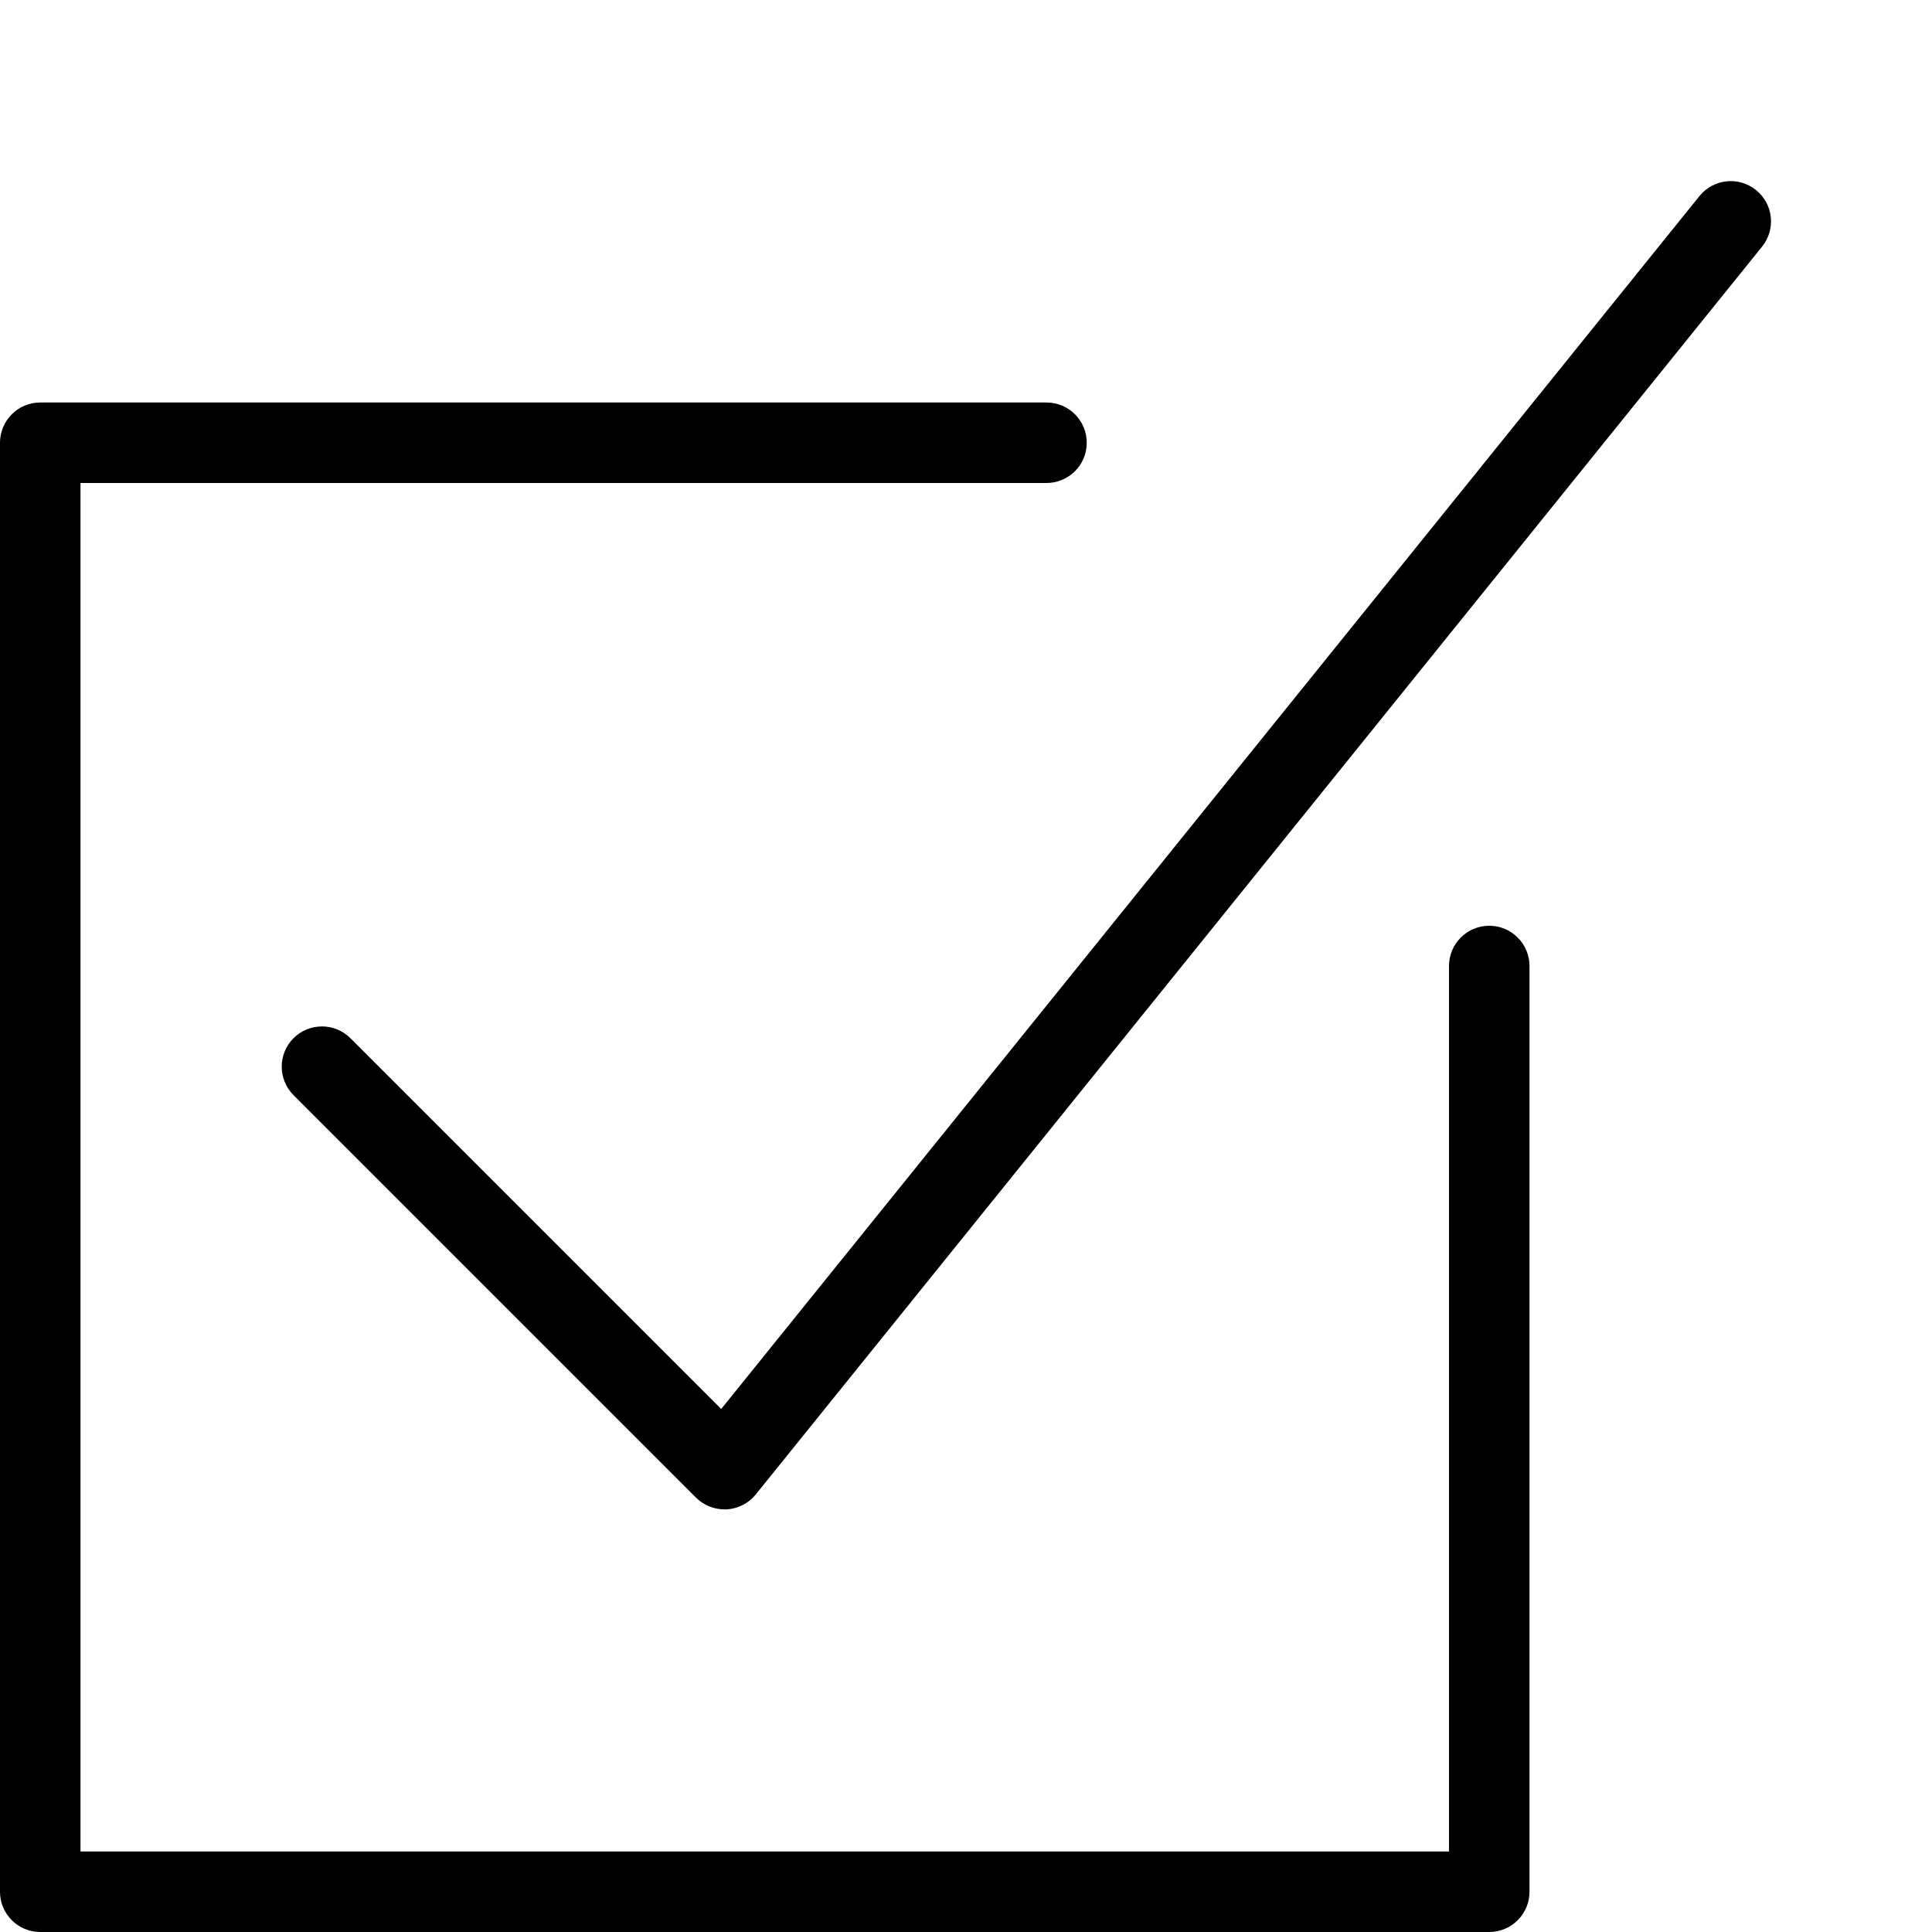
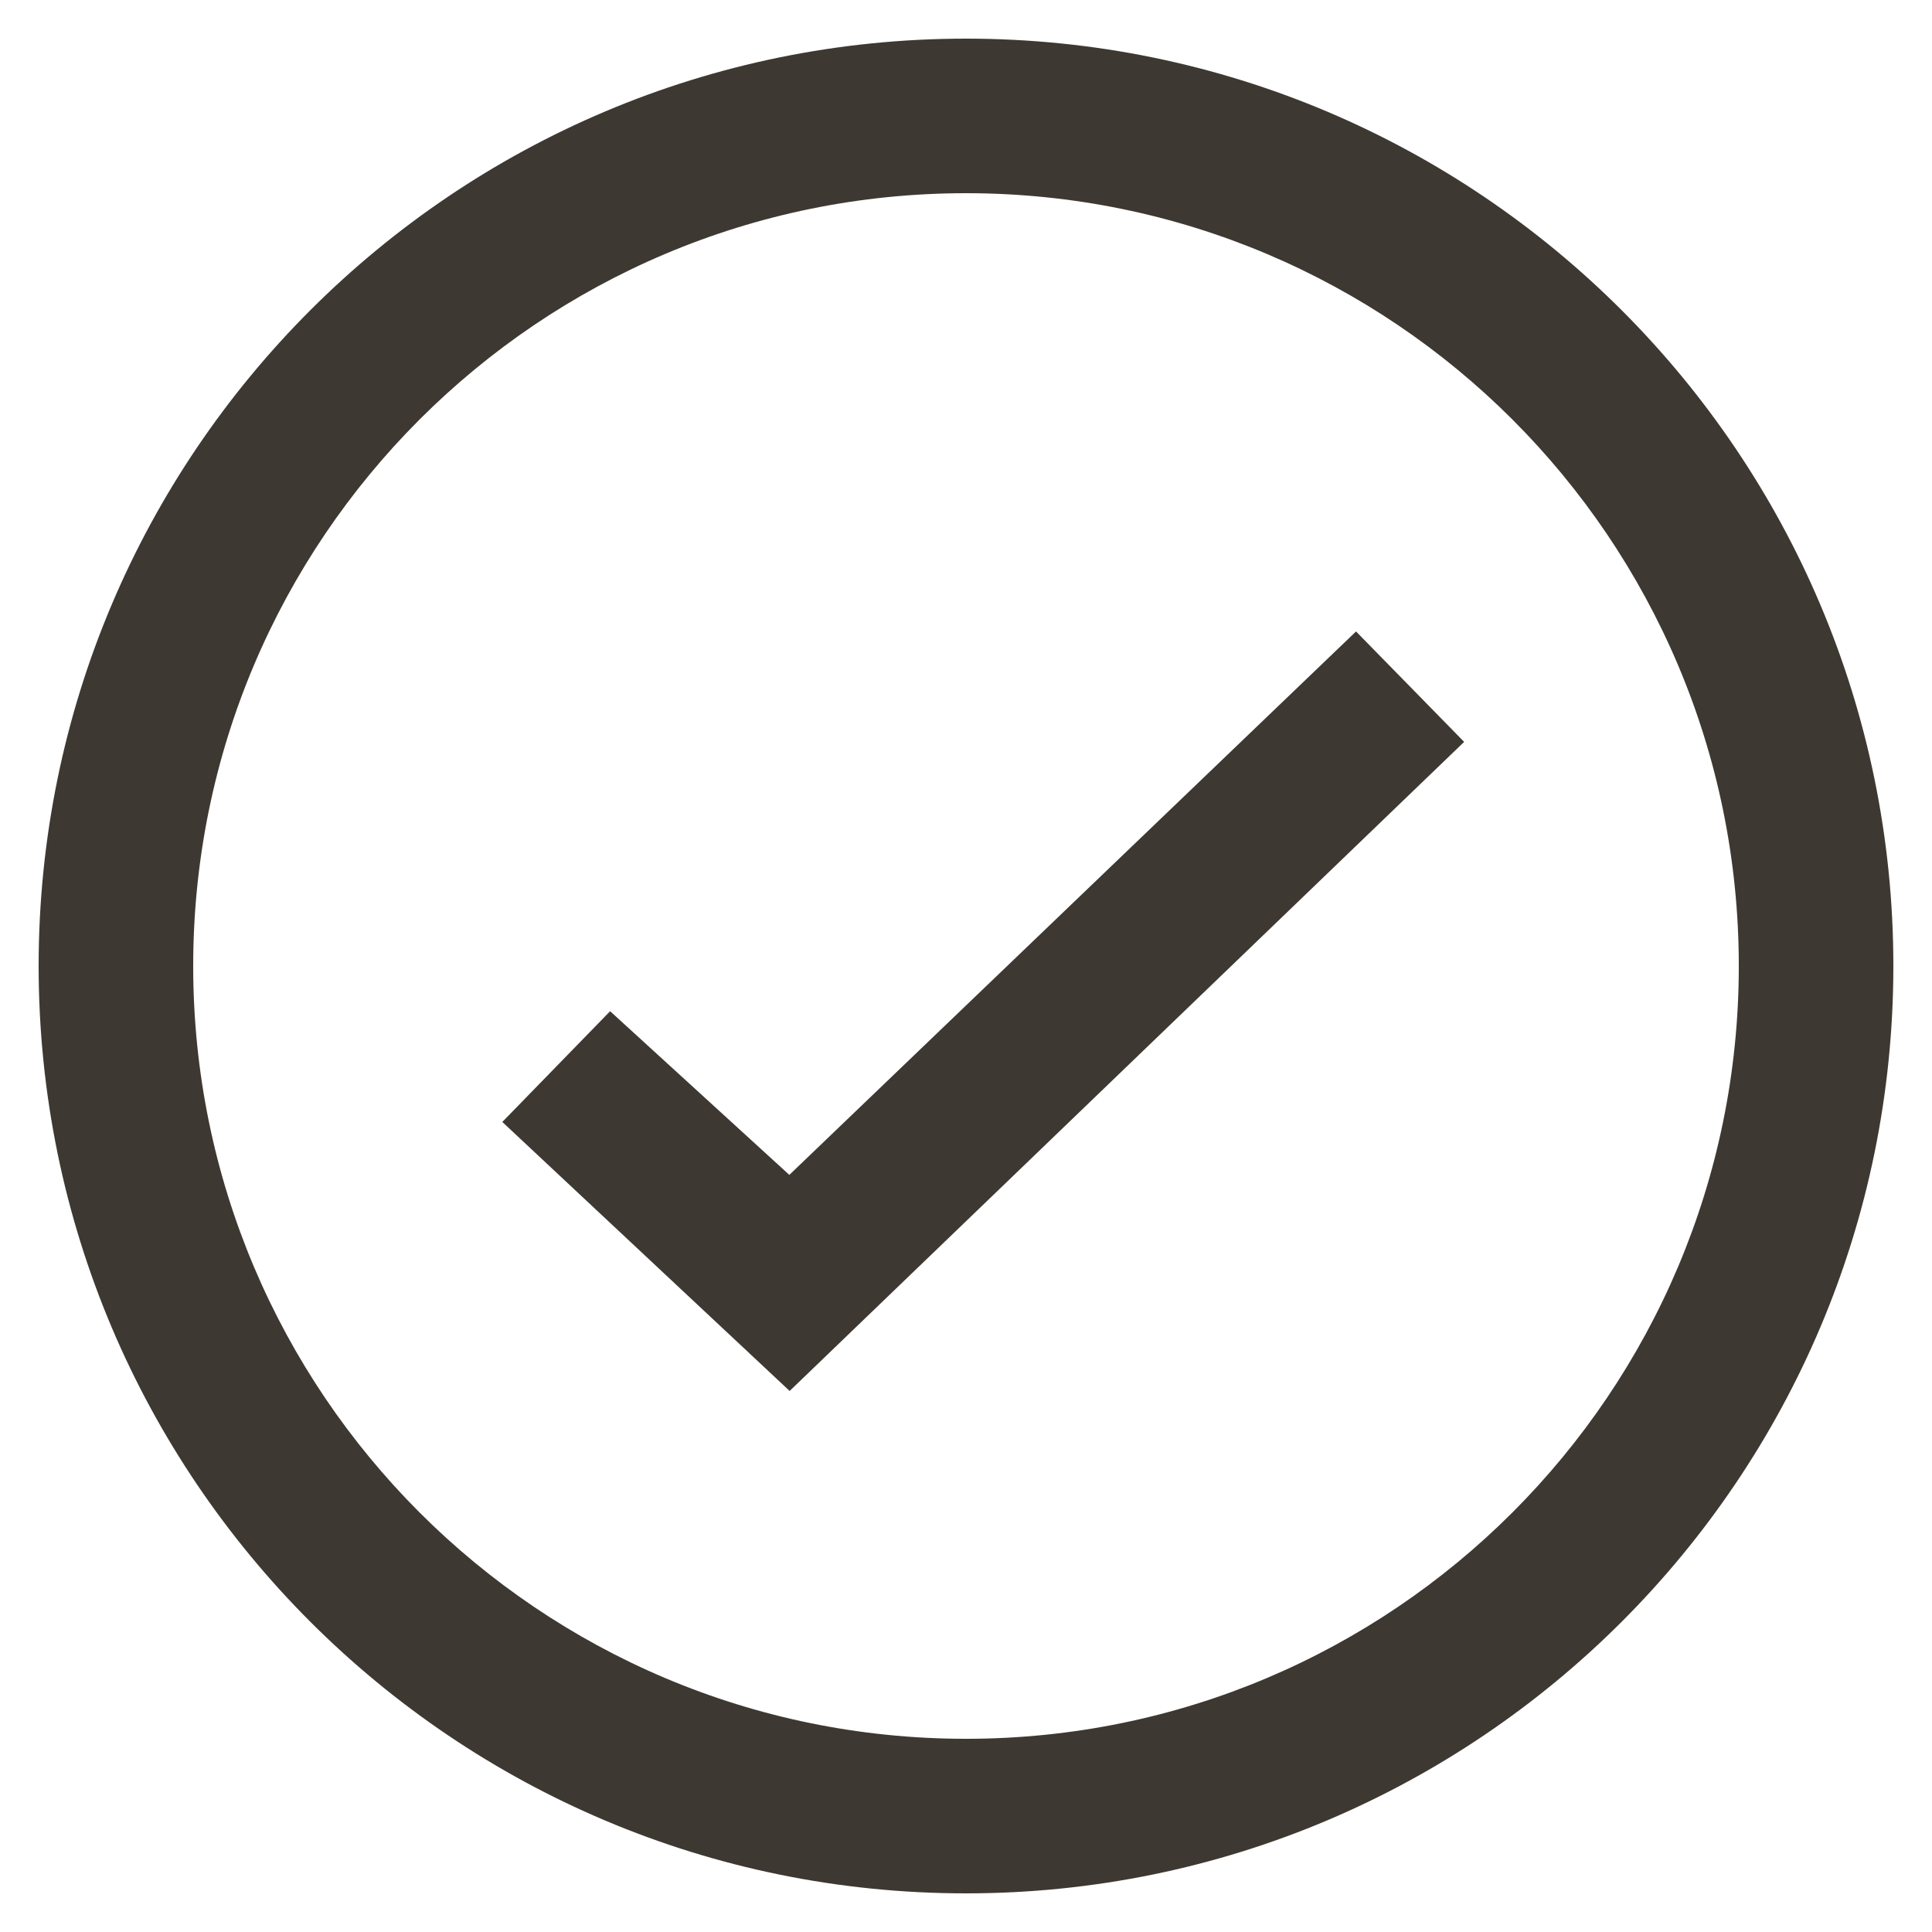
- <svg xmlns="http://www.w3.org/2000/svg" version="1.1" id="Outline_Version" x="0px" y="0px" width="24px" height="24px" viewBox="0 0 24 24" enable-background="new 0 0 24 24" xml:space="preserve">
-   <g>
-     <g>
-       <path d="M9,18.75c-0.132,0-0.26-0.052-0.354-0.146l-5-5c-0.195-0.195-0.195-0.512,0-0.707s0.512-0.195,0.707,0l4.606,4.606    L21.111,2.436c0.173-0.215,0.488-0.249,0.703-0.075c0.215,0.173,0.249,0.488,0.075,0.703l-12.5,15.5    c-0.089,0.11-0.221,0.178-0.362,0.186C9.018,18.75,9.009,18.75,9,18.75z" />
-     </g>
-     <g>
-       <path d="M18.5,24h-18C0.224,24,0,23.776,0,23.5v-18C0,5.224,0.224,5,0.5,5H13c0.276,0,0.5,0.224,0.5,0.5S13.276,6,13,6H1v17h17V12    c0-0.276,0.224-0.5,0.5-0.5S19,11.724,19,12v11.5C19,23.776,18.776,24,18.5,24z" />
-     </g>
-   </g>
+ <svg xmlns="http://www.w3.org/2000/svg" width="25" height="25" viewBox="0 0 25 25" fill="none">
+   <path fill-rule="evenodd" clip-rule="evenodd" d="M12.5 0.5C19.127 0.5 24.5 5.873 24.5 12.5C24.5 19.127 19.127 24.5 12.5 24.5C5.873 24.5 0.5 19.127 0.5 12.5C0.5 5.873 5.873 0.5 12.5 0.5ZM12.5 2.5C6.977 2.5 2.5 6.977 2.5 12.5C2.5 18.023 6.977 22.5 12.5 22.5C18.023 22.5 22.5 18.023 22.5 12.5C22.5 6.977 18.023 2.5 12.5 2.5ZM17.547 8.171L18.946 9.6L10.218 17.999L6.5 14.518L7.895 13.085L10.214 15.203L17.547 8.171Z" fill="#3E3832" />
</svg>
